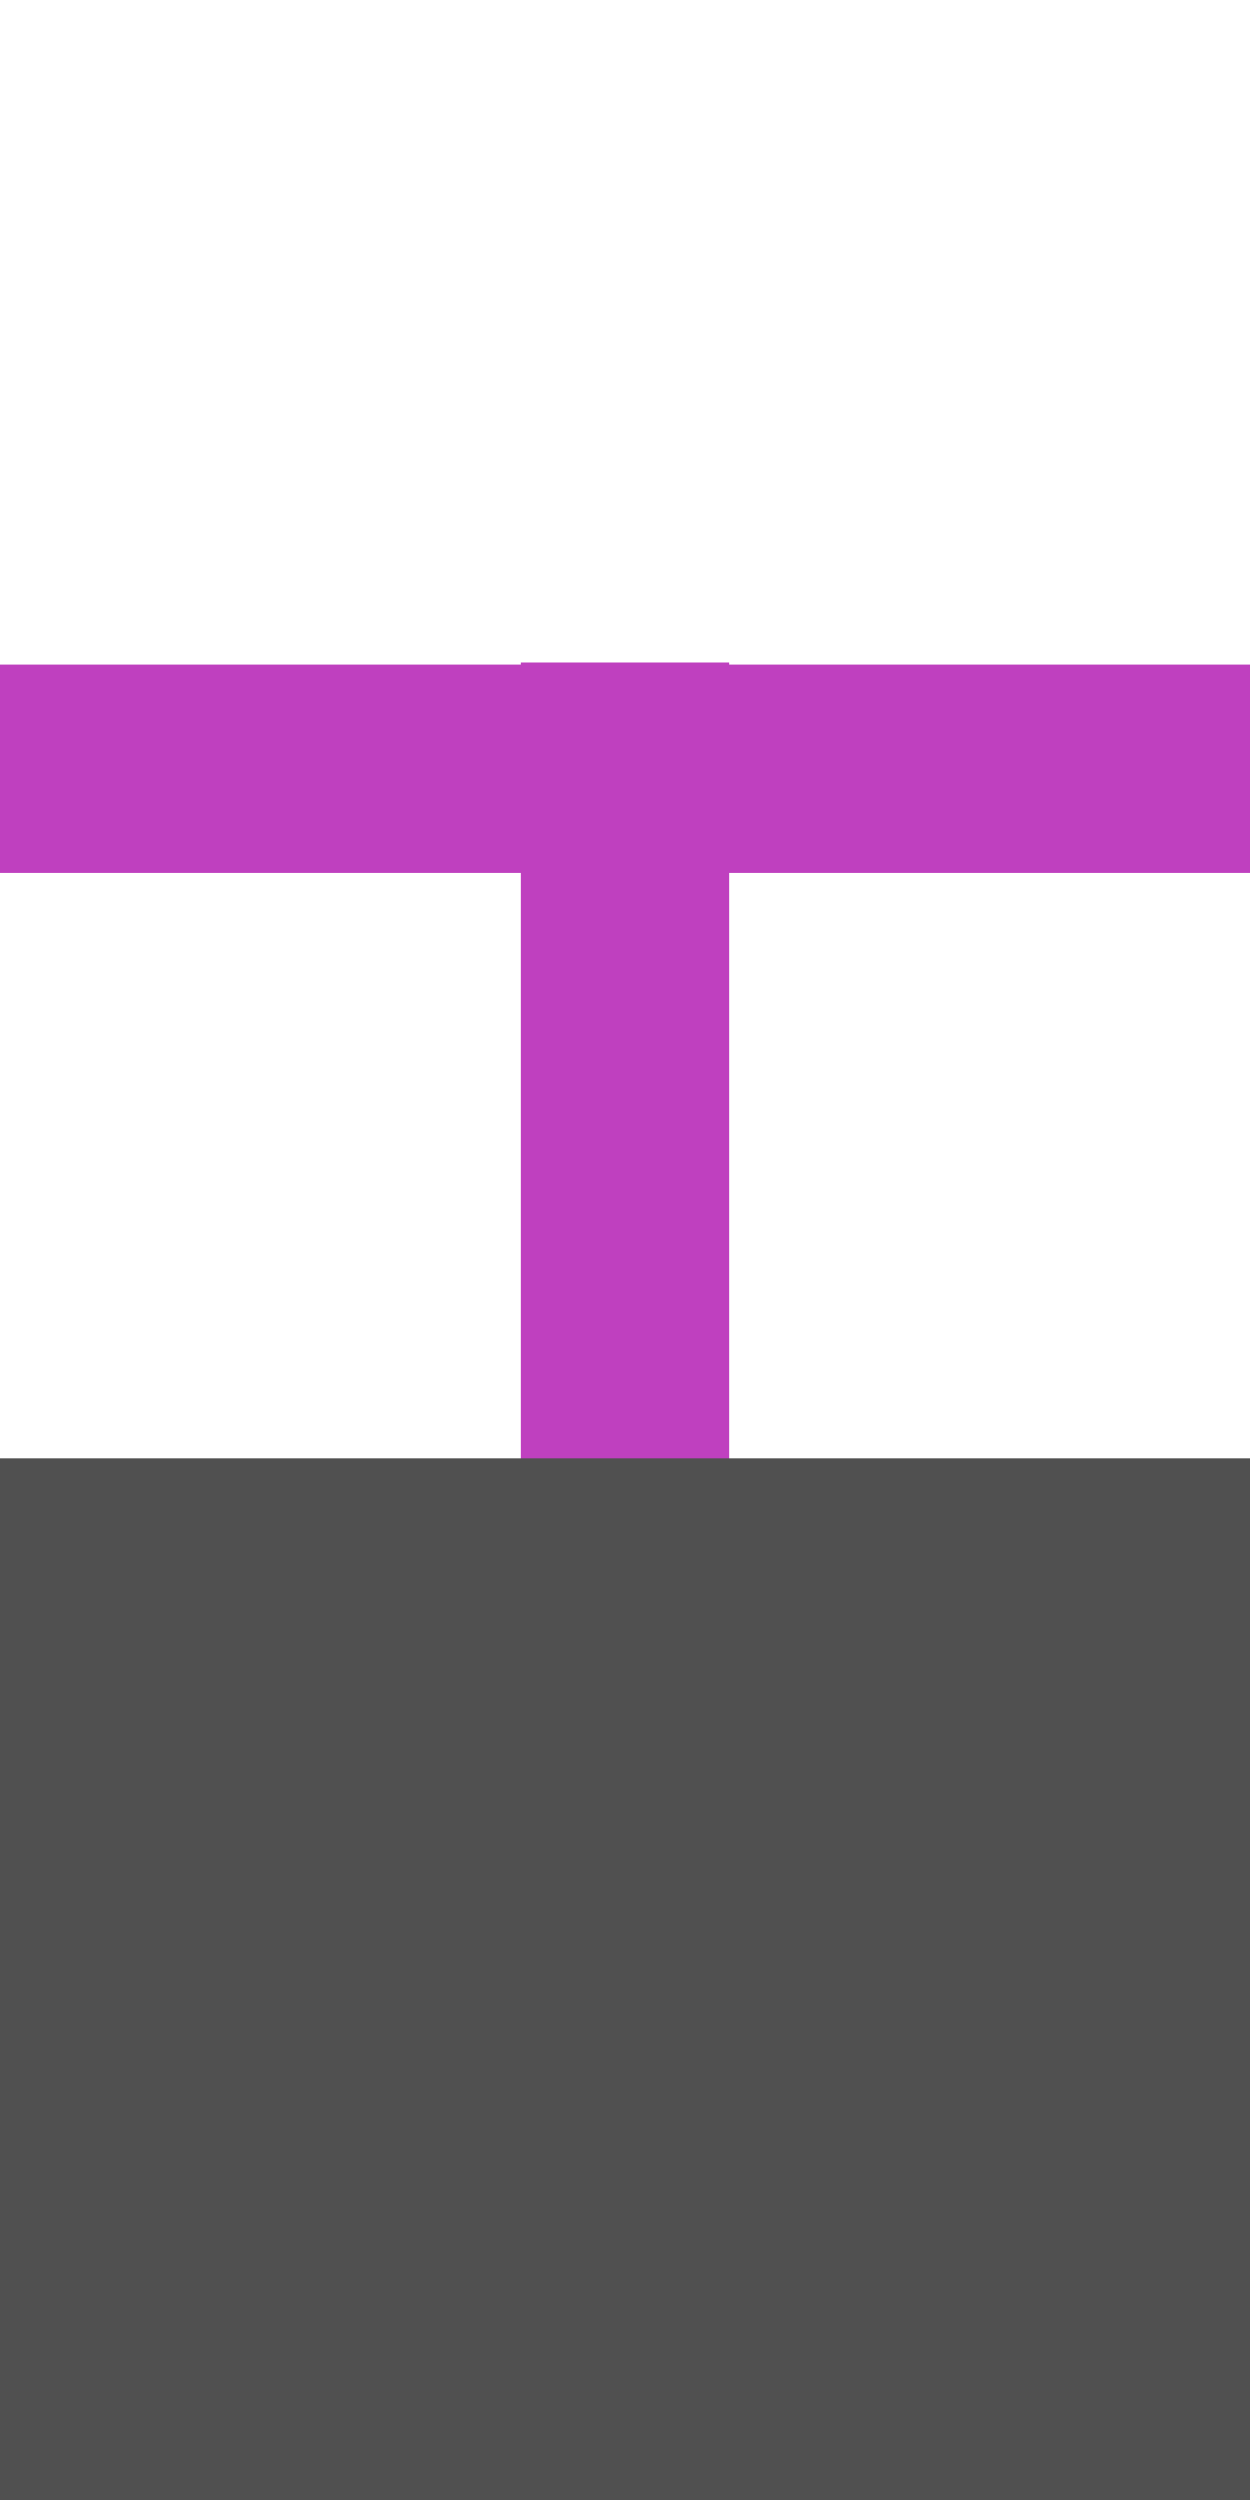
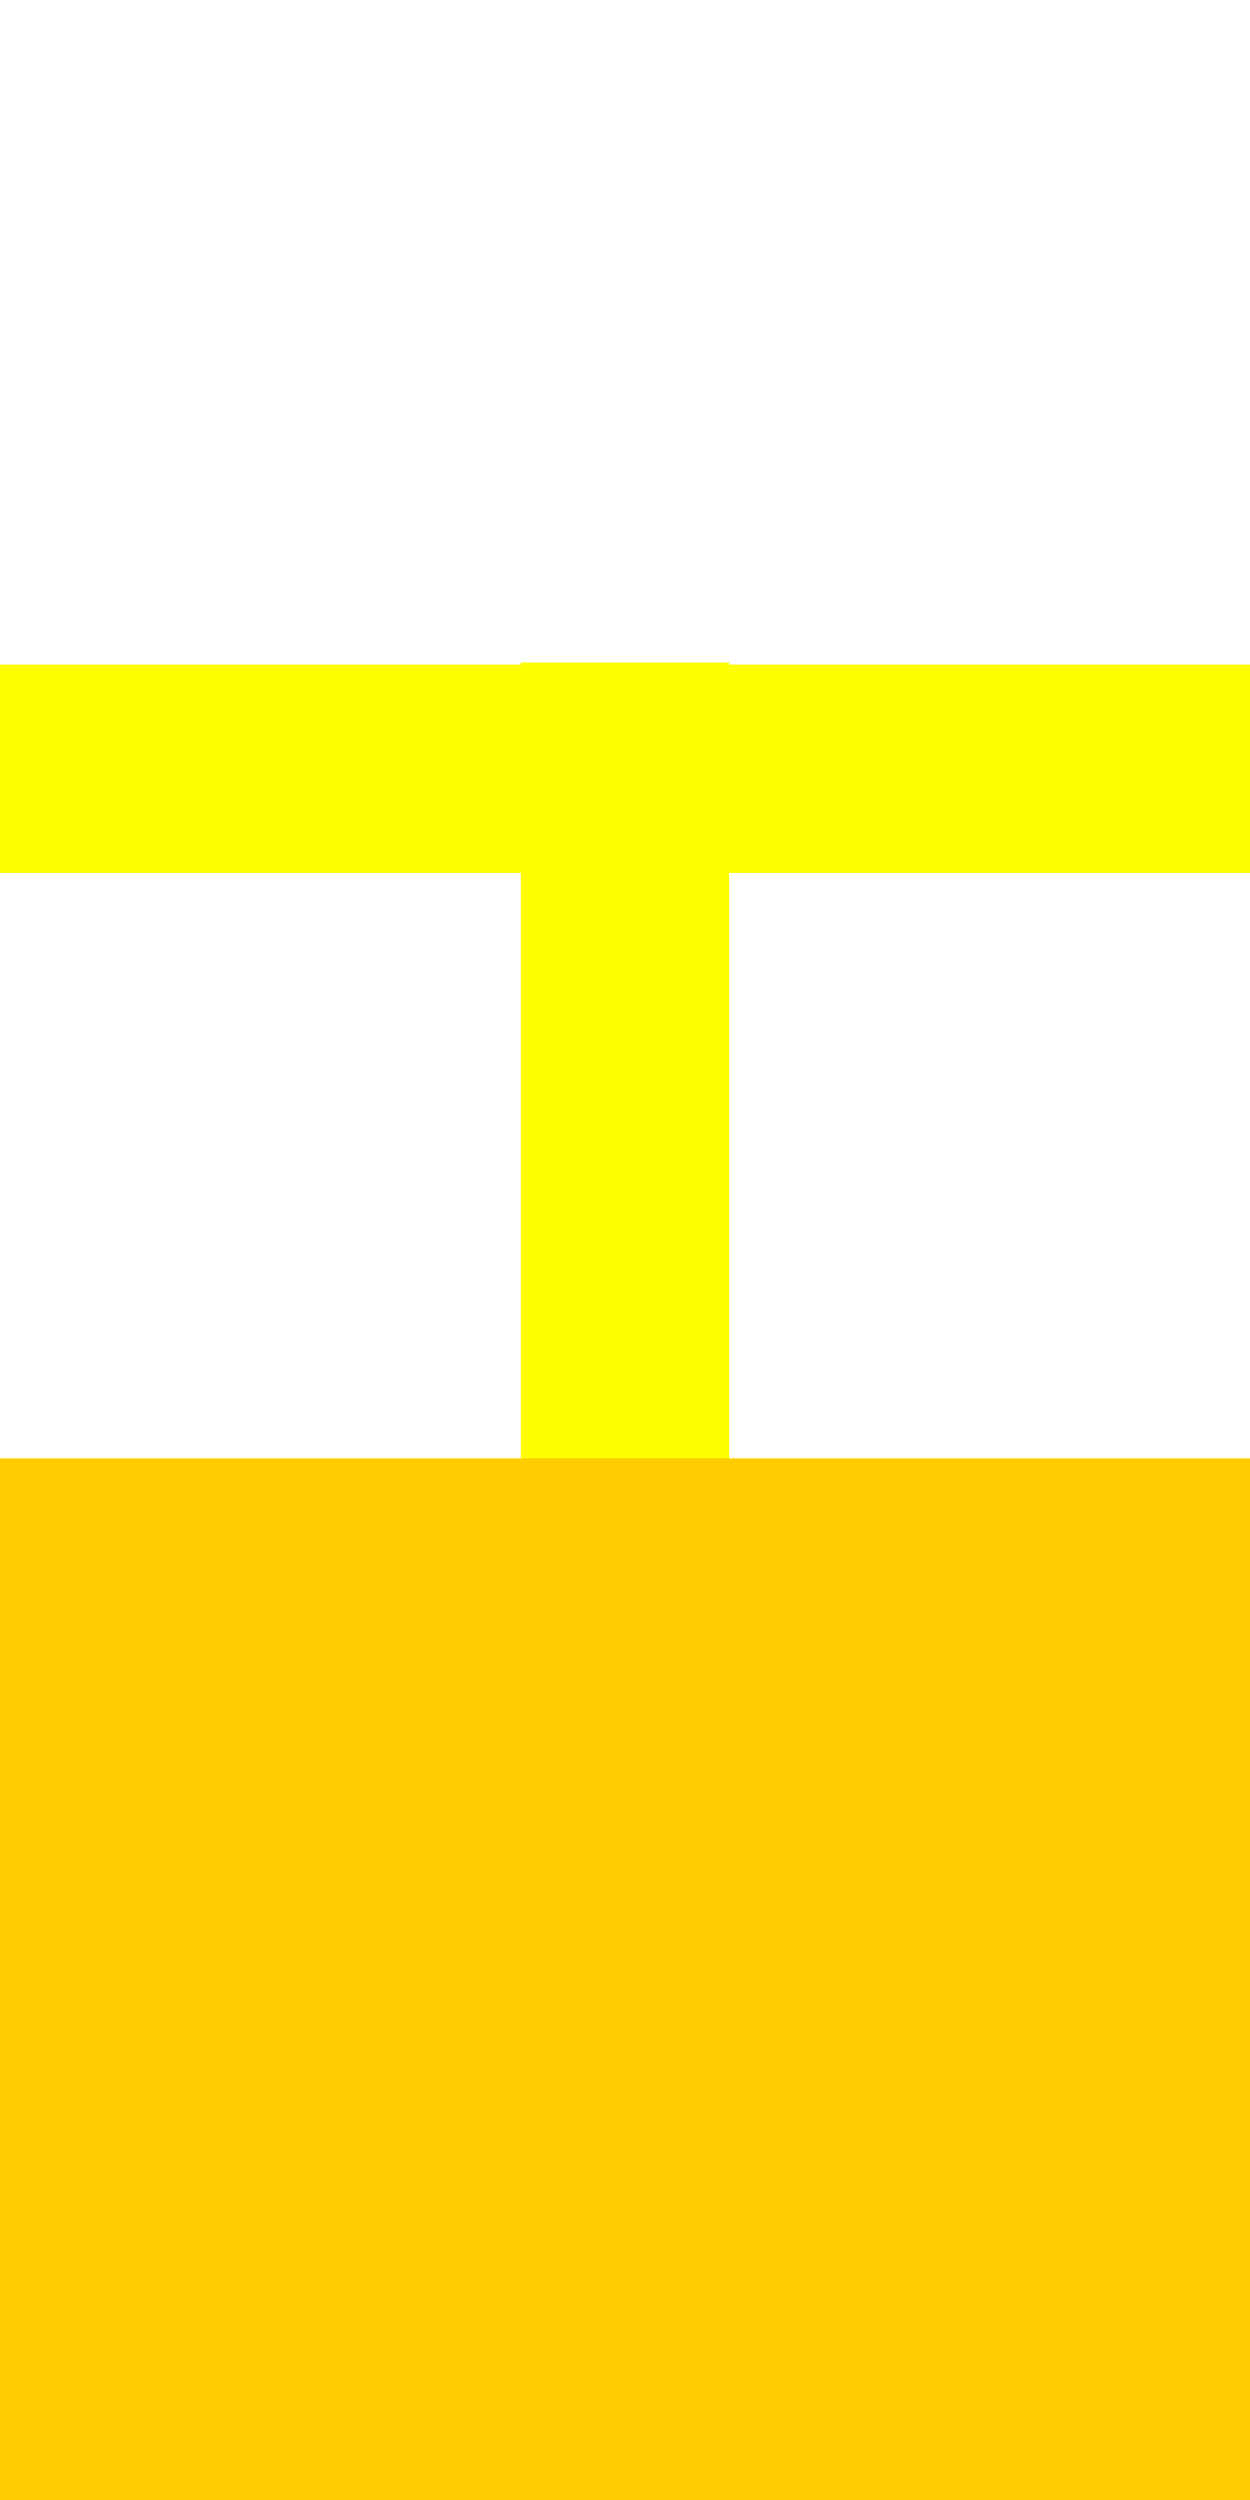
<svg xmlns="http://www.w3.org/2000/svg" version="1.1" preserveAspectRatio="none" x="0px" y="0px" width="30px" height="60px" viewBox="0 -30 30 60">
-   <path fill="#BF40BF" stroke="none" d=" M 17.5 -14.1 L 12.5 -14.1 12.5 -14.05 0 -14.05 0 -9.05 12.5 -9.05 12.5 15.9 17.5 15.9 17.5 -9.05 30 -9.05 30 -14.05 17.5 -14.05 17.5 -14.1 Z" />
-   <path fill="#505050" stroke="none" d=" M 0 5 L 0 30 30 30 30 5 0 5 Z" />
+   <path fill="#FFFF00" stroke="none" d=" M 17.5 -14.1 L 12.5 -14.1 12.5 -14.05 0 -14.05 0 -9.05 12.5 -9.05 12.5 15.9 17.5 15.9 17.5 -9.05 30 -9.05 30 -14.05 17.5 -14.05 17.5 -14.1 Z" />
+   <path fill="#FFCC00" stroke="none" d=" M 0 5 L 0 30 30 30 30 5 0 5 Z" />
</svg>
